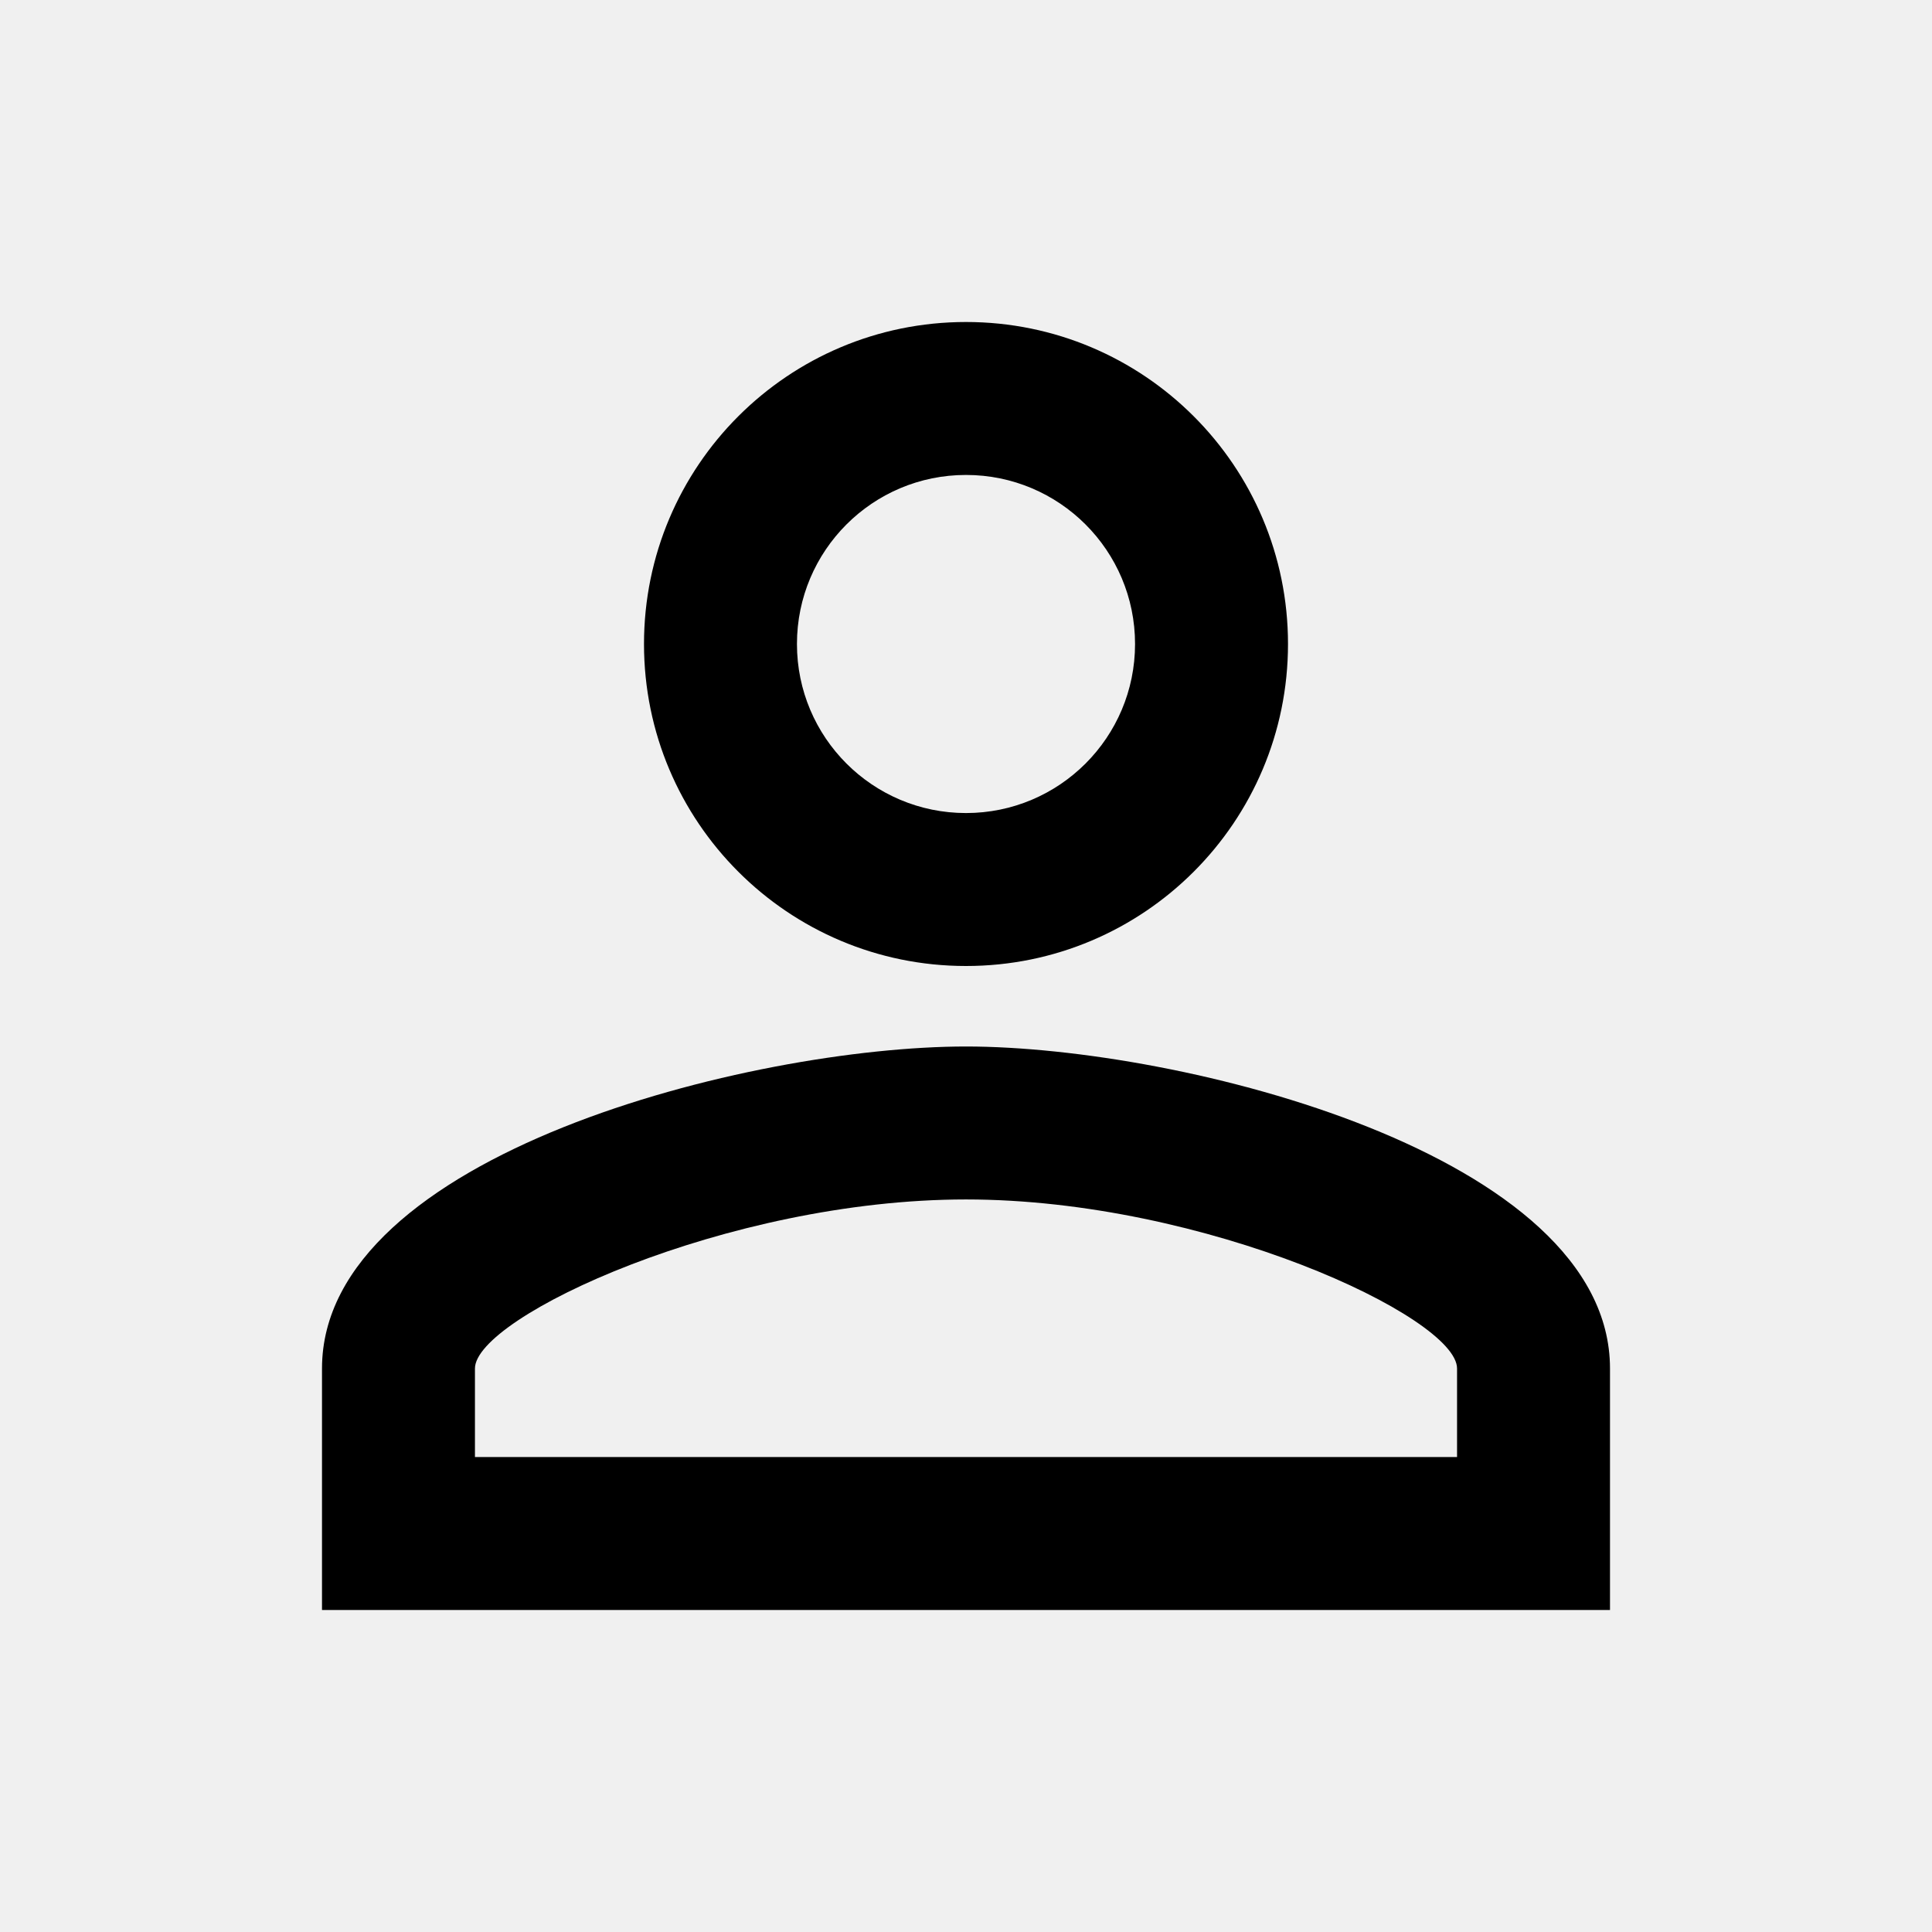
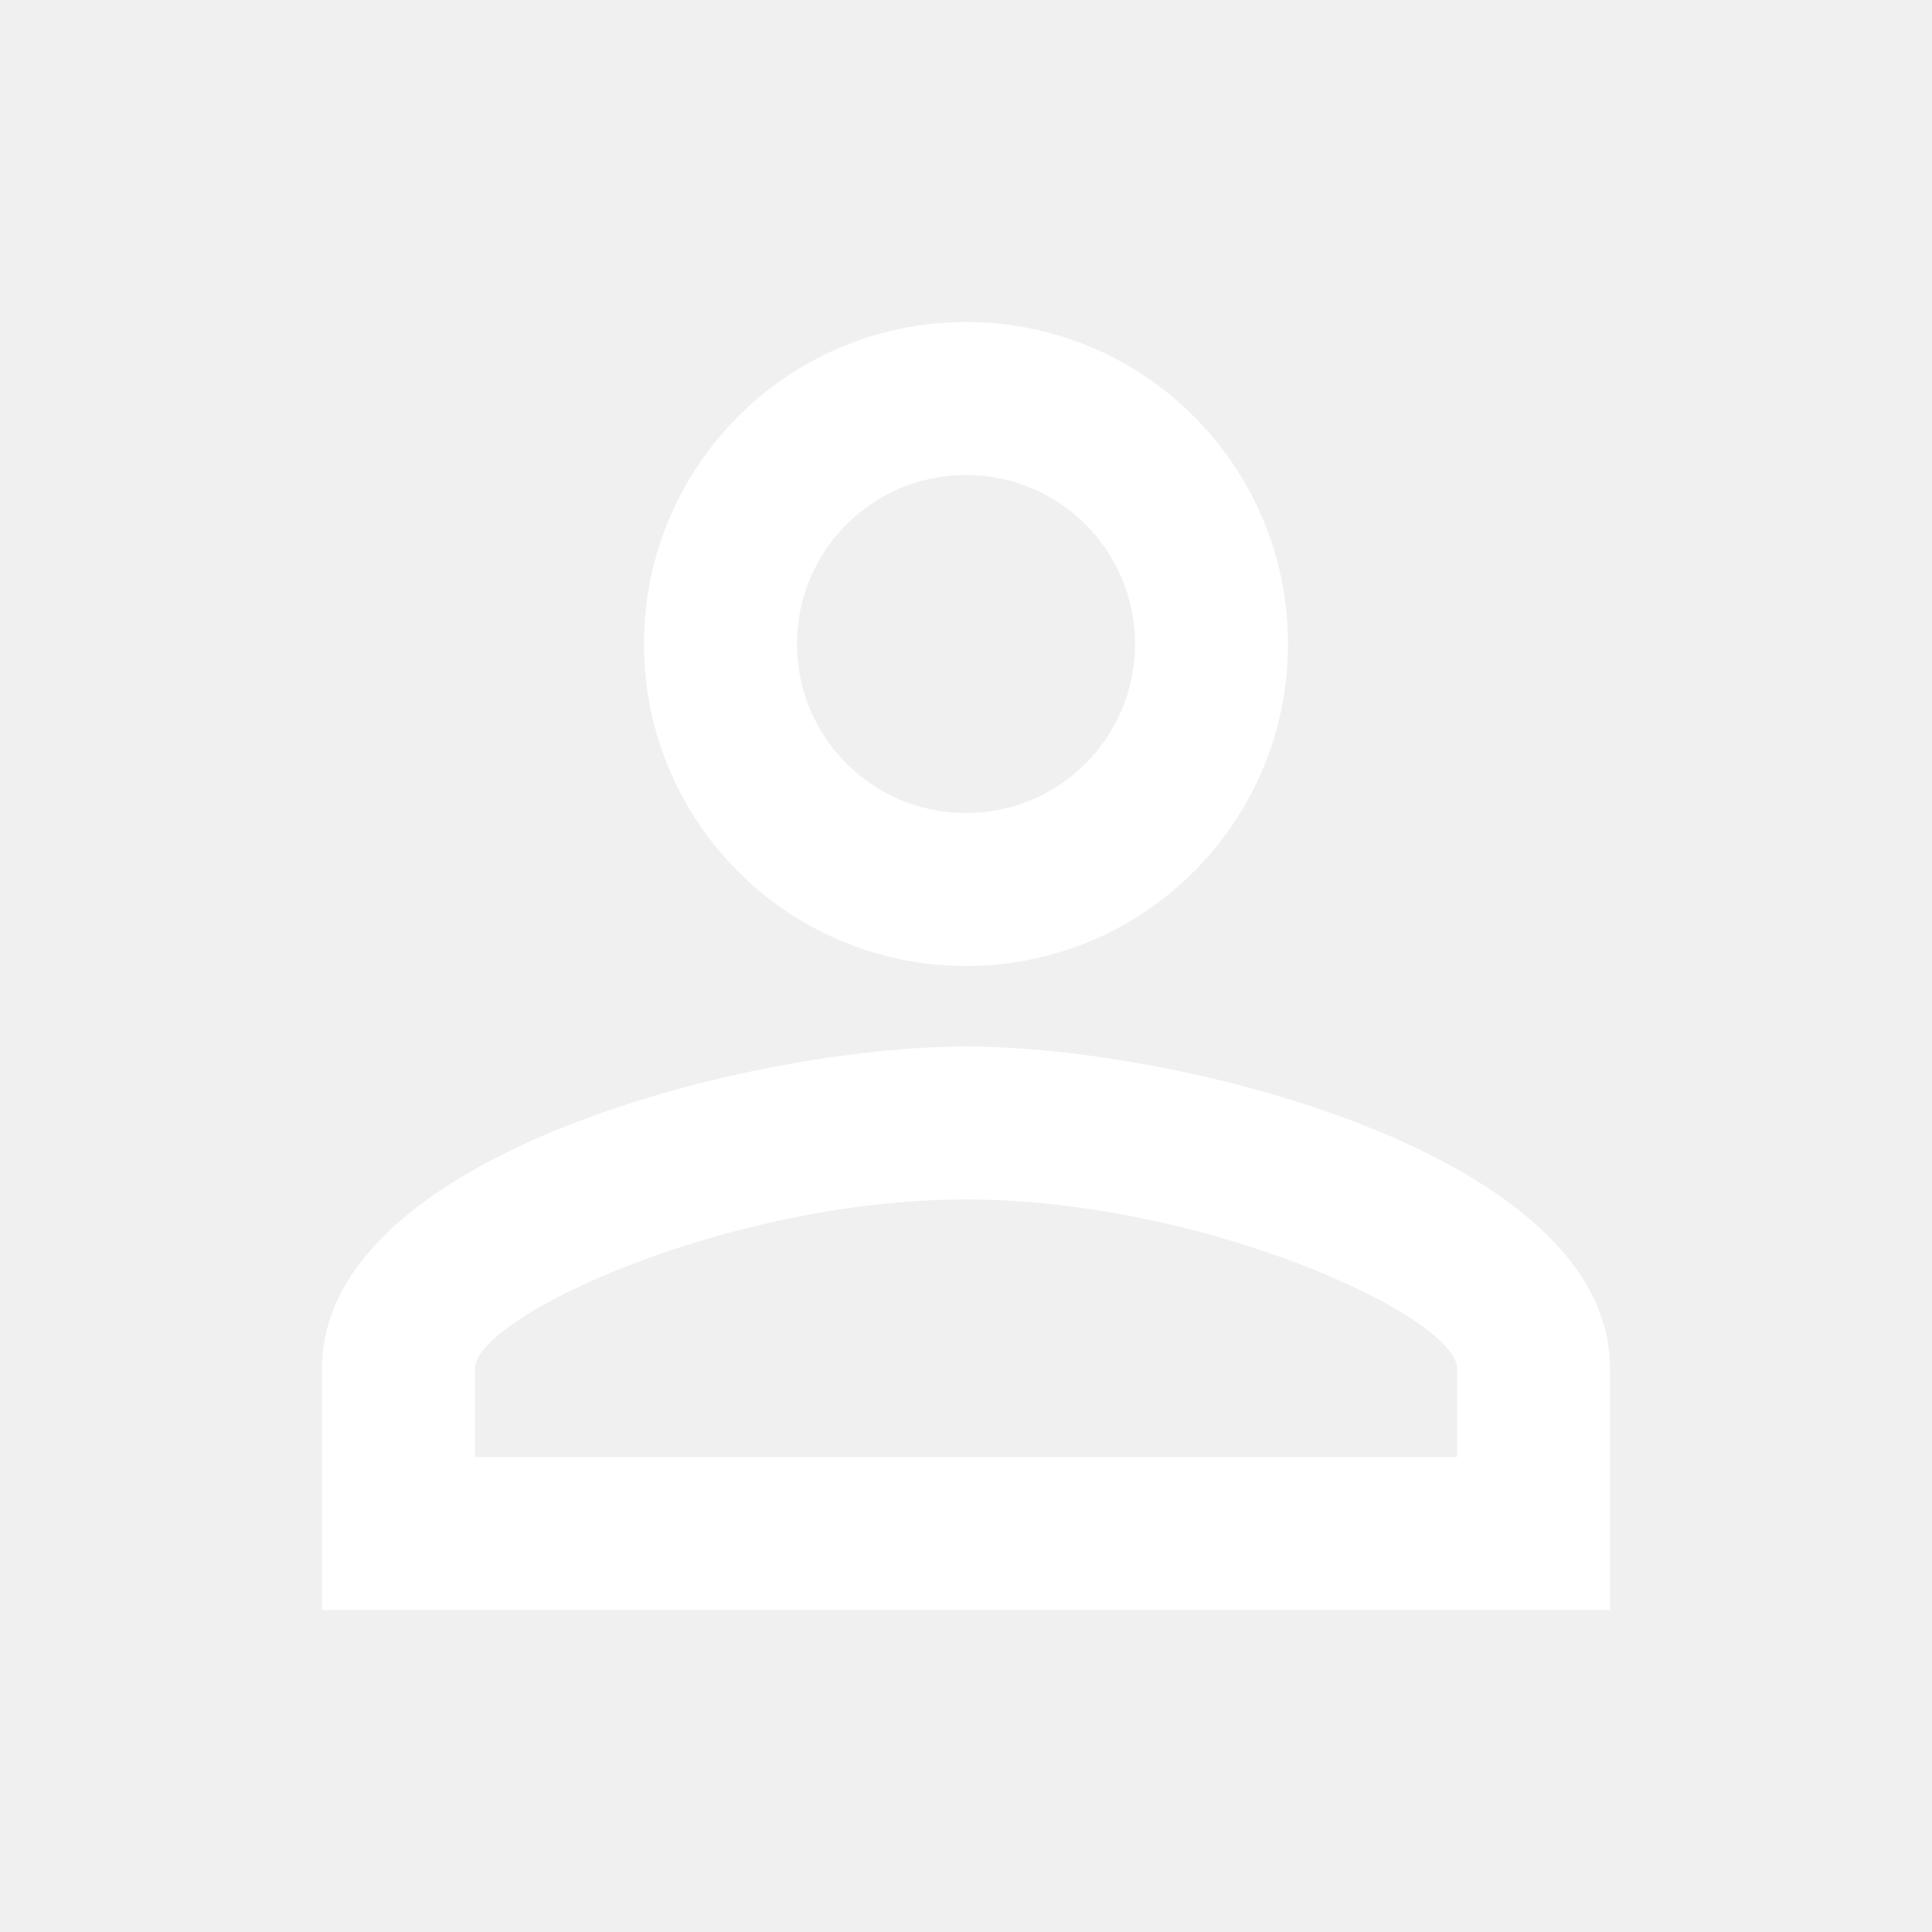
- <svg xmlns="http://www.w3.org/2000/svg" height="24" viewBox="0 0 24 24" width="24">
+ <svg xmlns="http://www.w3.org/2000/svg" height="24" viewBox="0 0 24 24" width="24" fill="white">
  <path d="M12 5.9c1.16 0 2.1.94 2.1 2.1s-.94 2.1-2.1 2.1S9.9 9.16 9.9 8s.94-2.1 2.1-2.1m0 9c2.97 0 6.1 1.46 6.1 2.1v1.1H5.9V17c0-.64 3.13-2.1 6.1-2.1M12 4C9.79 4 8 5.79 8 8s1.79 4 4 4 4-1.79 4-4-1.79-4-4-4zm0 9c-2.67 0-8 1.34-8 4v3h16v-3c0-2.66-5.33-4-8-4z" />
  <path d="M0 0h24v24H0z" fill="none" />
</svg>
